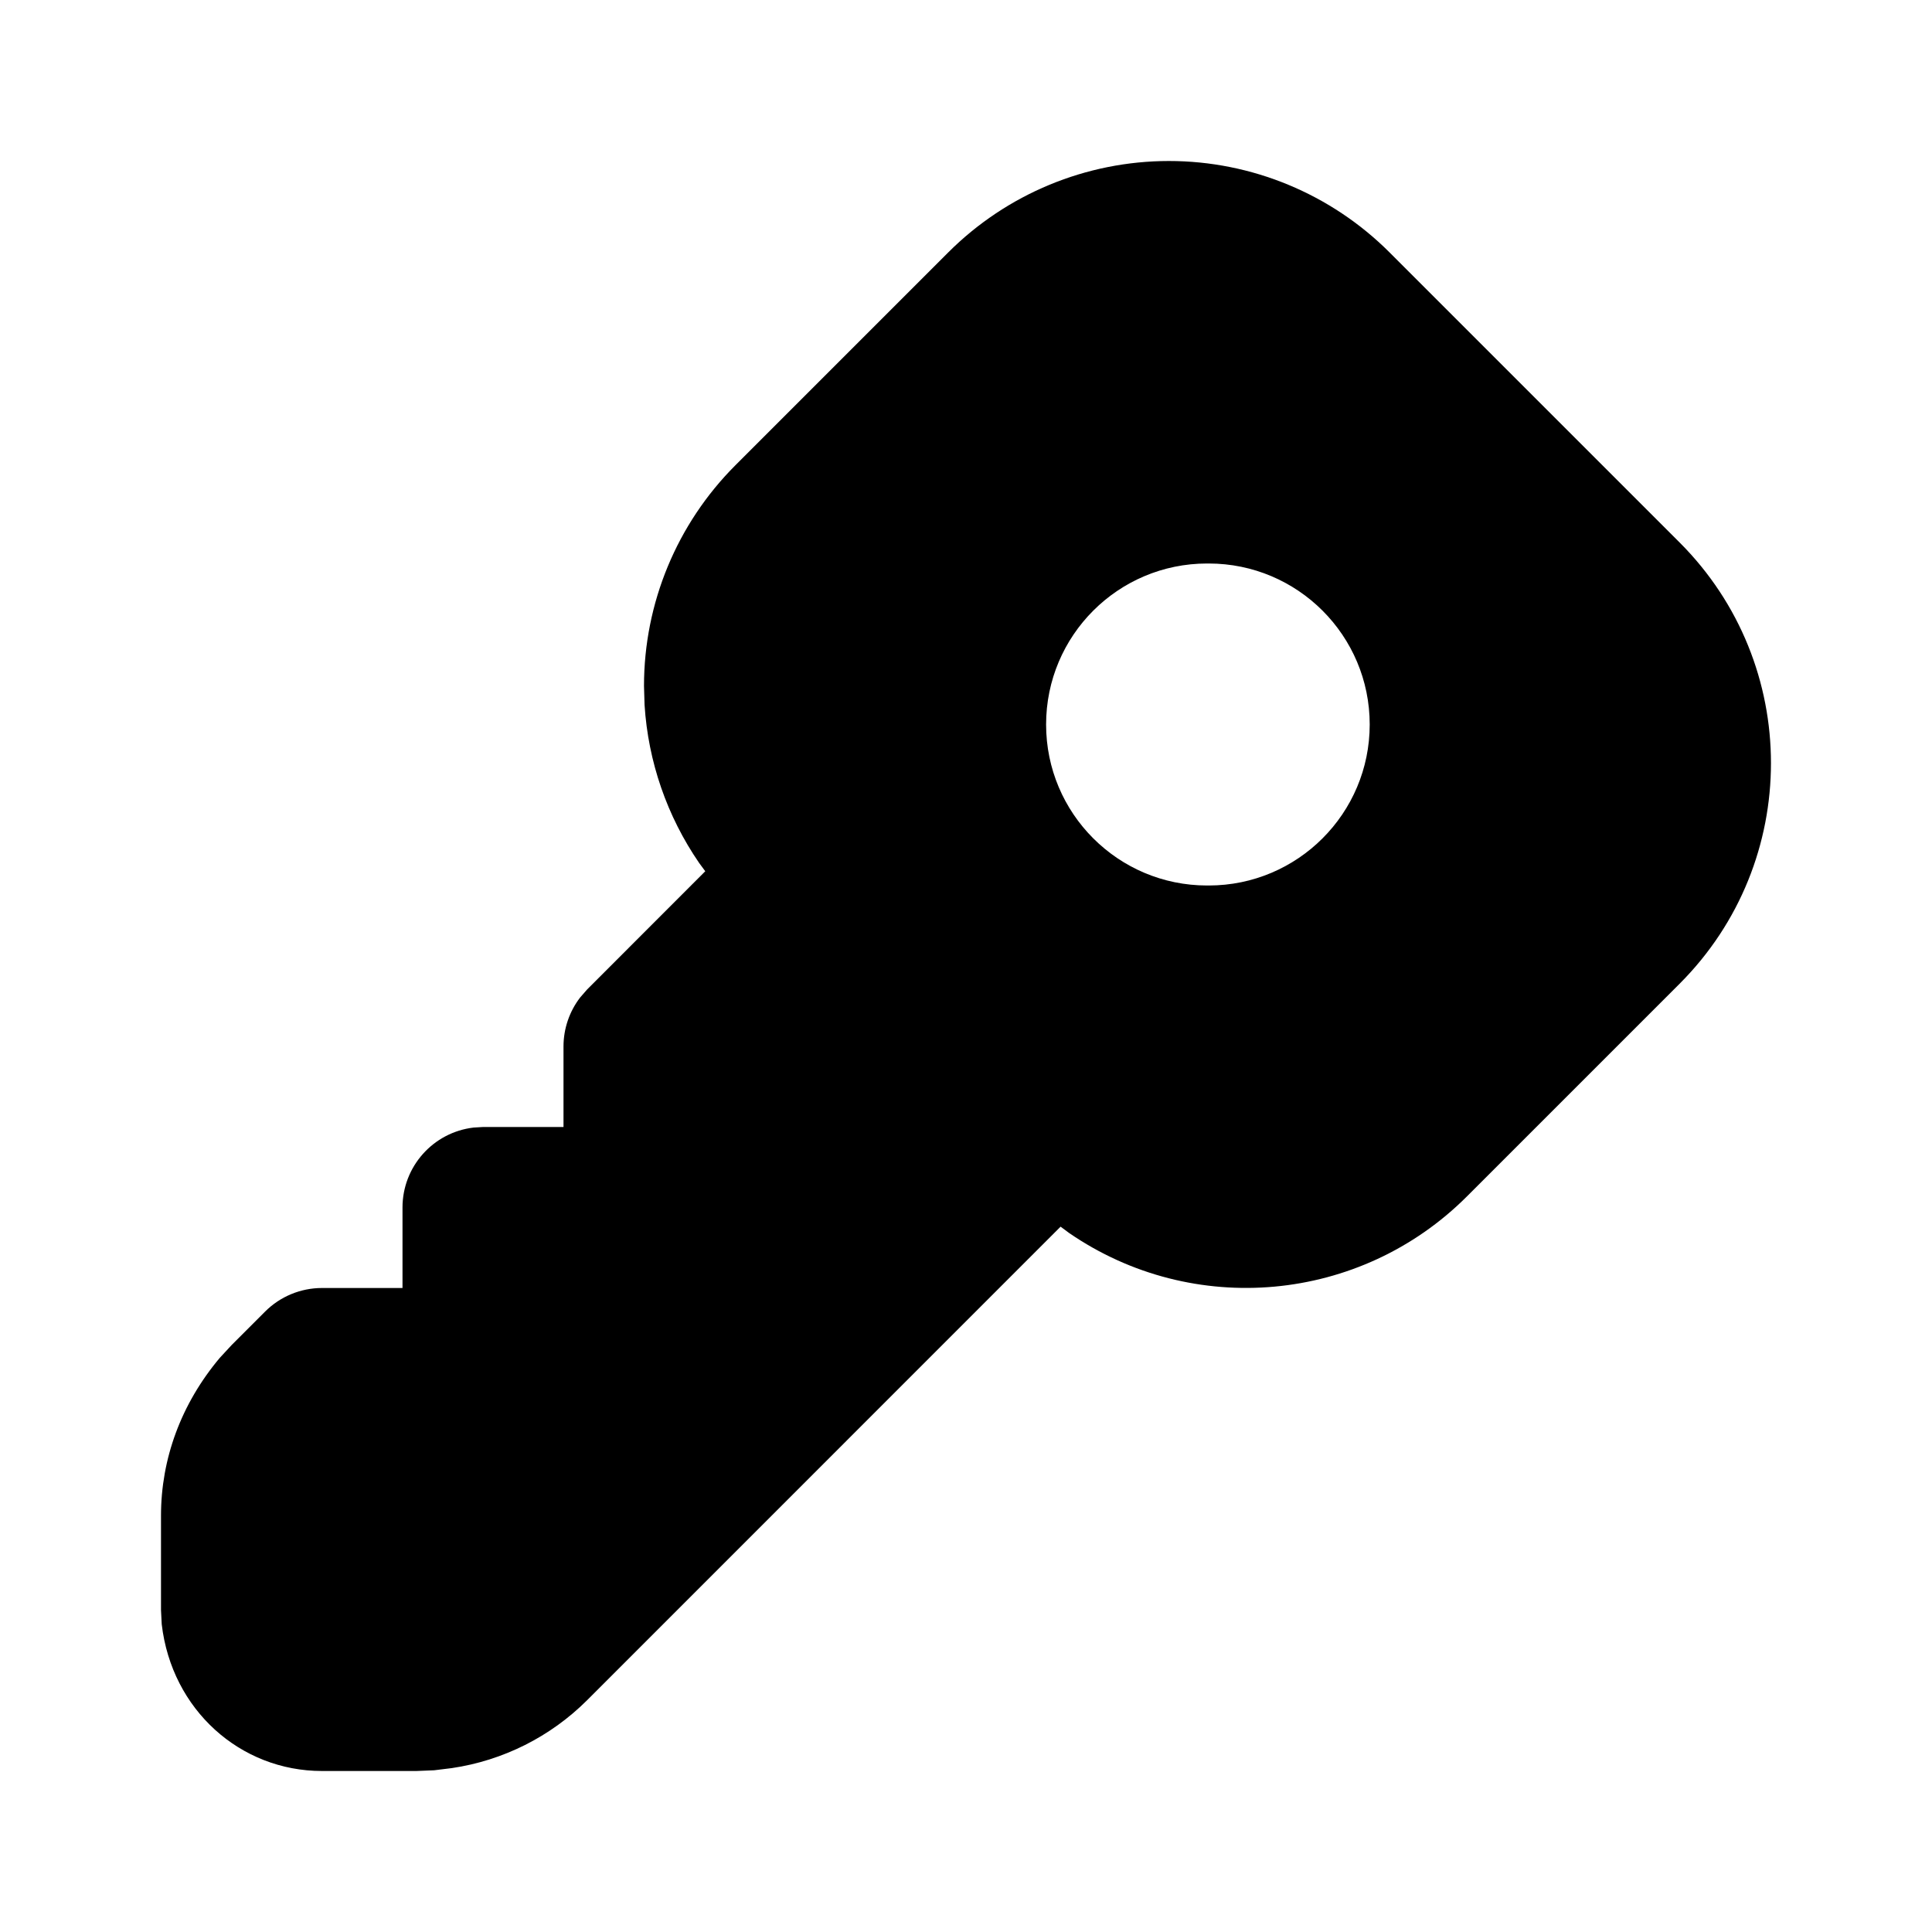
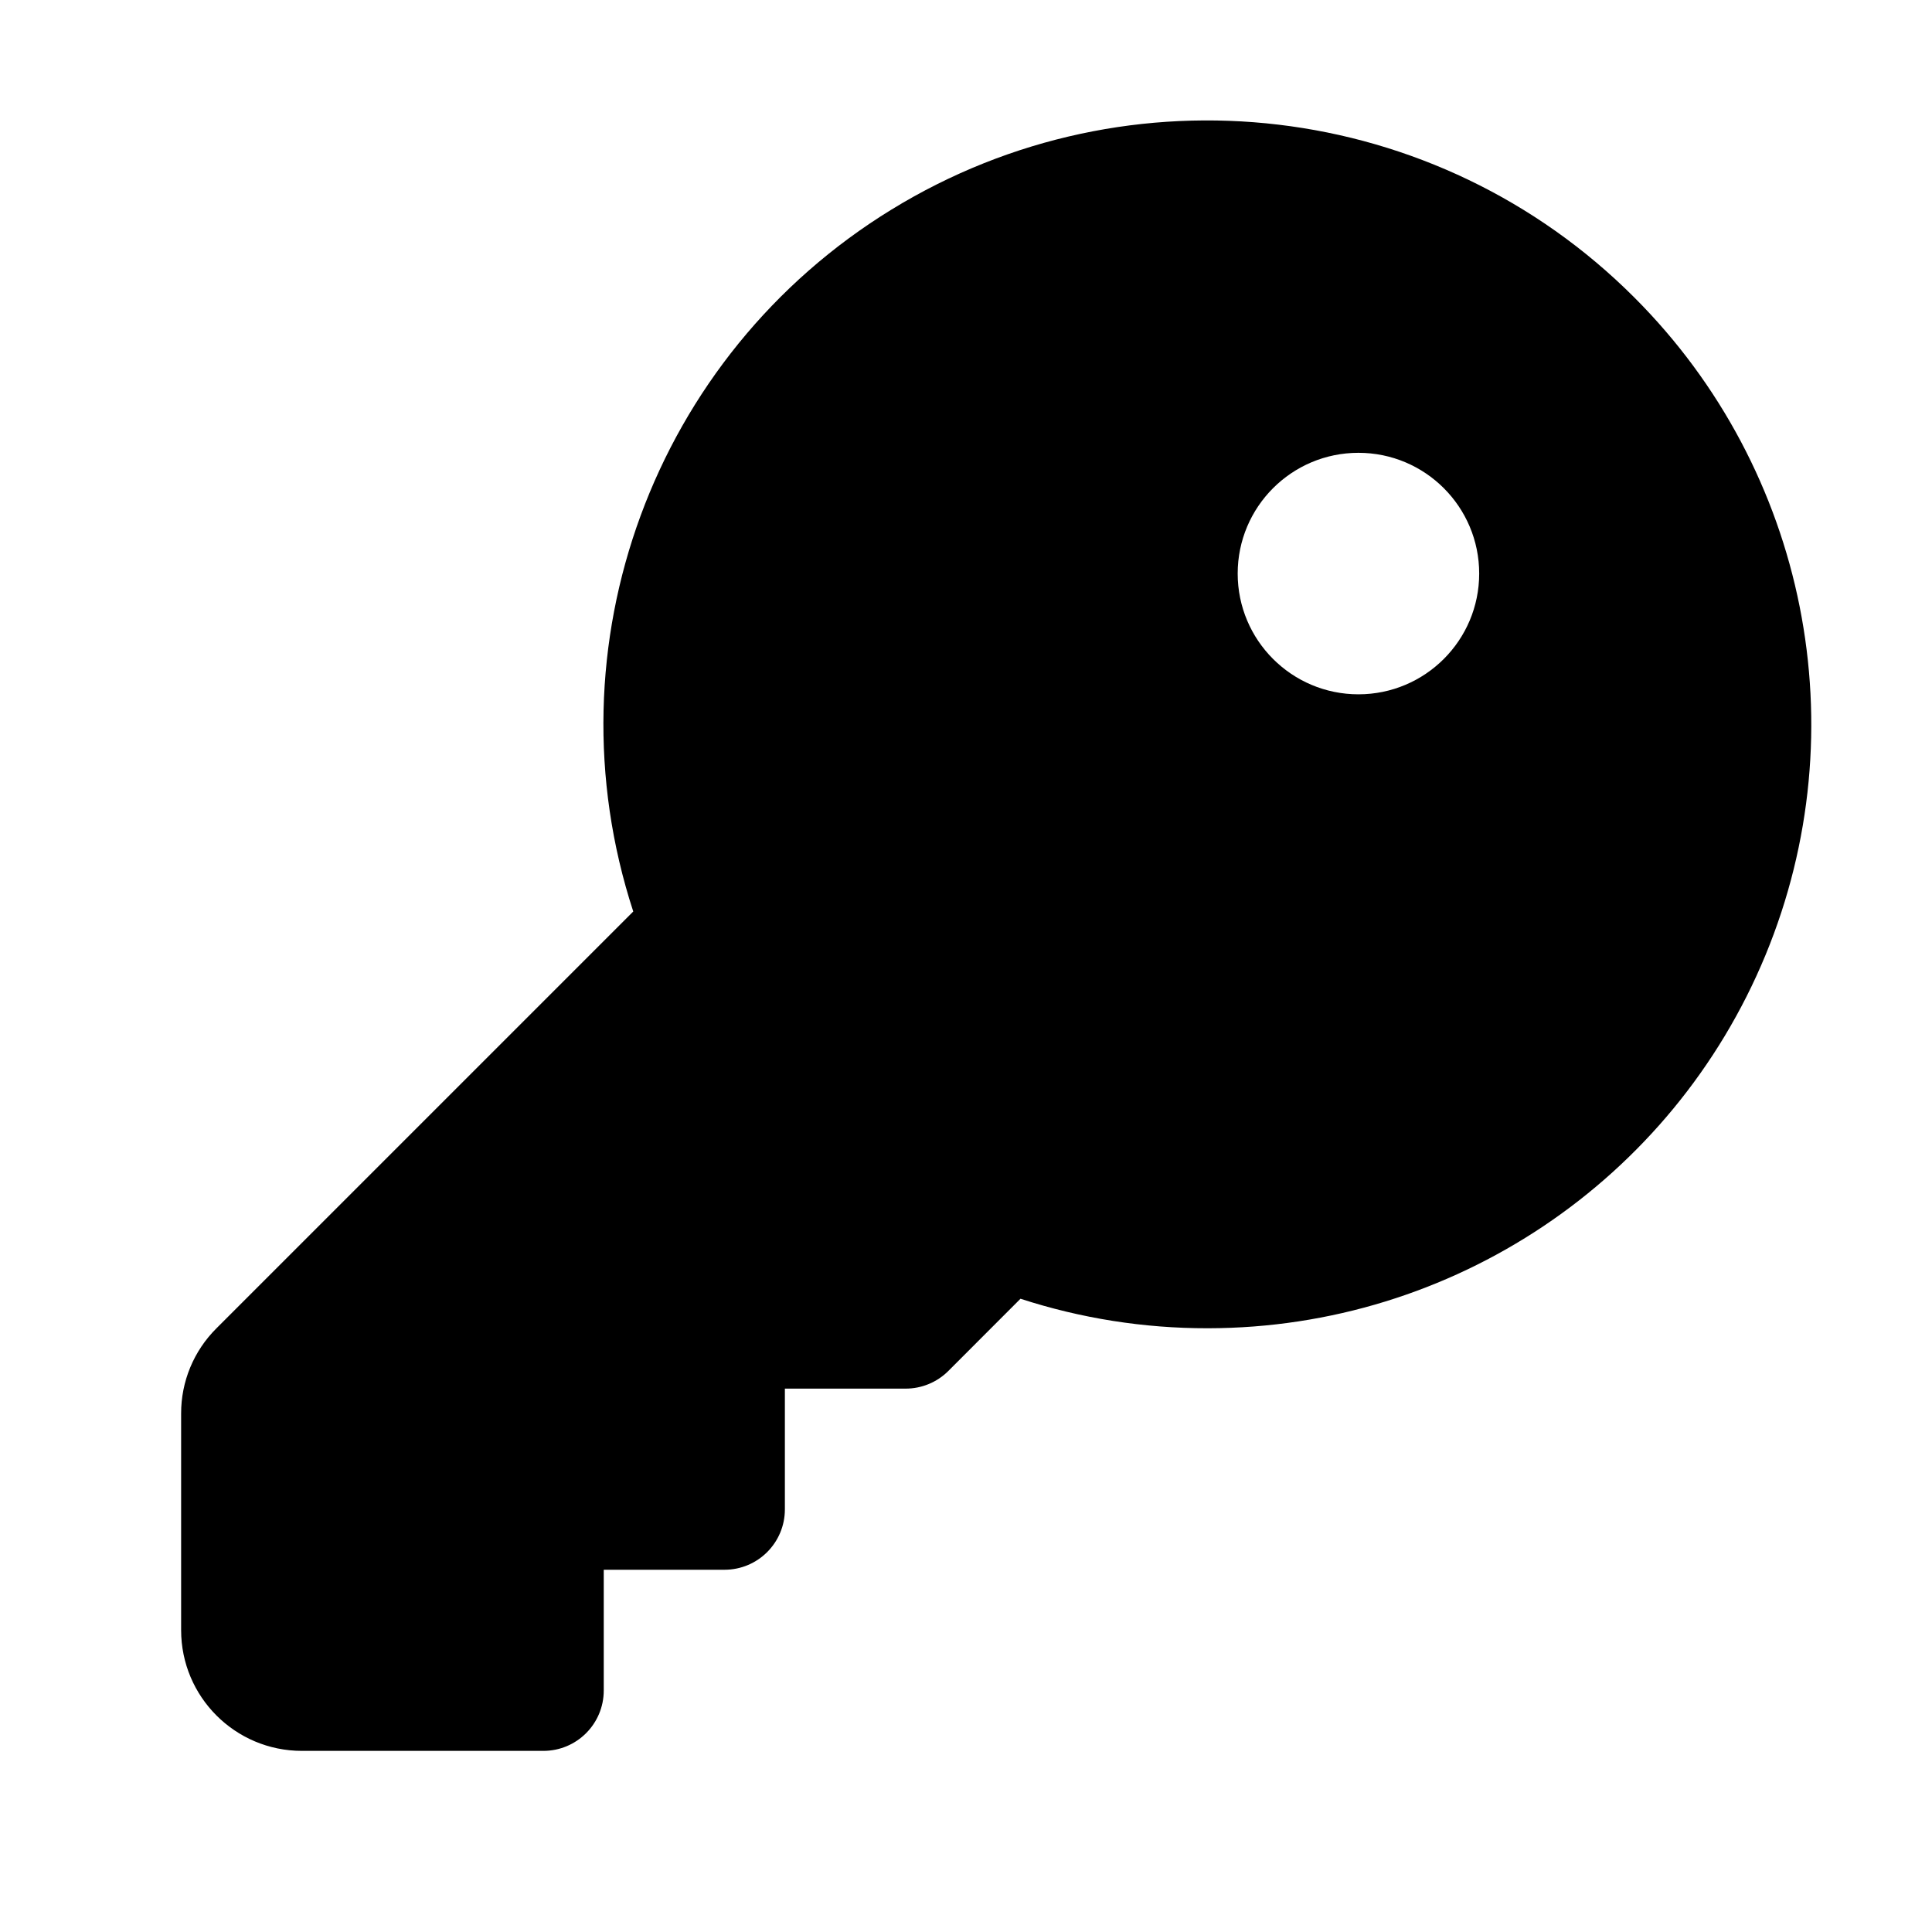
- <svg xmlns="http://www.w3.org/2000/svg" width="24" height="24" viewBox="0 0 24 24" fill="currentColor" class="icon icon-tabler icons-tabler-filled icon-tabler-key">
-   <path stroke="none" d="M0 0h24v24H0z" fill="none" />
-   <path d="M14.52 2c1.029 0 2.015 .409 2.742 1.136l3.602 3.602a3.877 3.877 0 0 1 0 5.483l-2.643 2.643a3.88 3.88 0 0 1 -4.941 .452l-.105 -.078l-5.882 5.883a3 3 0 0 1 -1.68 .843l-.22 .027l-.221 .009h-1.172c-1.014 0 -1.867 -.759 -1.991 -1.823l-.009 -.177v-1.172c0 -.704 .248 -1.386 .73 -1.96l.149 -.161l.414 -.414a1 1 0 0 1 .707 -.293h1v-1a1 1 0 0 1 .883 -.993l.117 -.007h1v-1a1 1 0 0 1 .206 -.608l.087 -.1l1.468 -1.469l-.076 -.103a3.9 3.9 0 0 1 -.678 -1.963l-.007 -.236c0 -1.029 .409 -2.015 1.136 -2.742l2.643 -2.643a3.88 3.88 0 0 1 2.741 -1.136m.495 5h-.02a2 2 0 1 0 0 4h.02a2 2 0 1 0 0 -4" />
+ <svg xmlns="http://www.w3.org/2000/svg" width="24" height="24" viewBox="0 0 256 256" fill="currentColor">
+   <path d="M216.57,39.43A80,80,0,0,0,83.91,120.78L28.69,176A15.86,15.86,0,0,0,24,187.31V216a16,16,0,0,0,16,16H72a8,8,0,0,0,8-8V208H96a8,8,0,0,0,8-8V184h16a8,8,0,0,0,5.66-2.34l9.56-9.57A79.73,79.73,0,0,0,160,176h.1A80,80,0,0,0,216.57,39.43ZM180,92a16,16,0,1,1,16-16A16,16,0,0,1,180,92Z" />
</svg>
